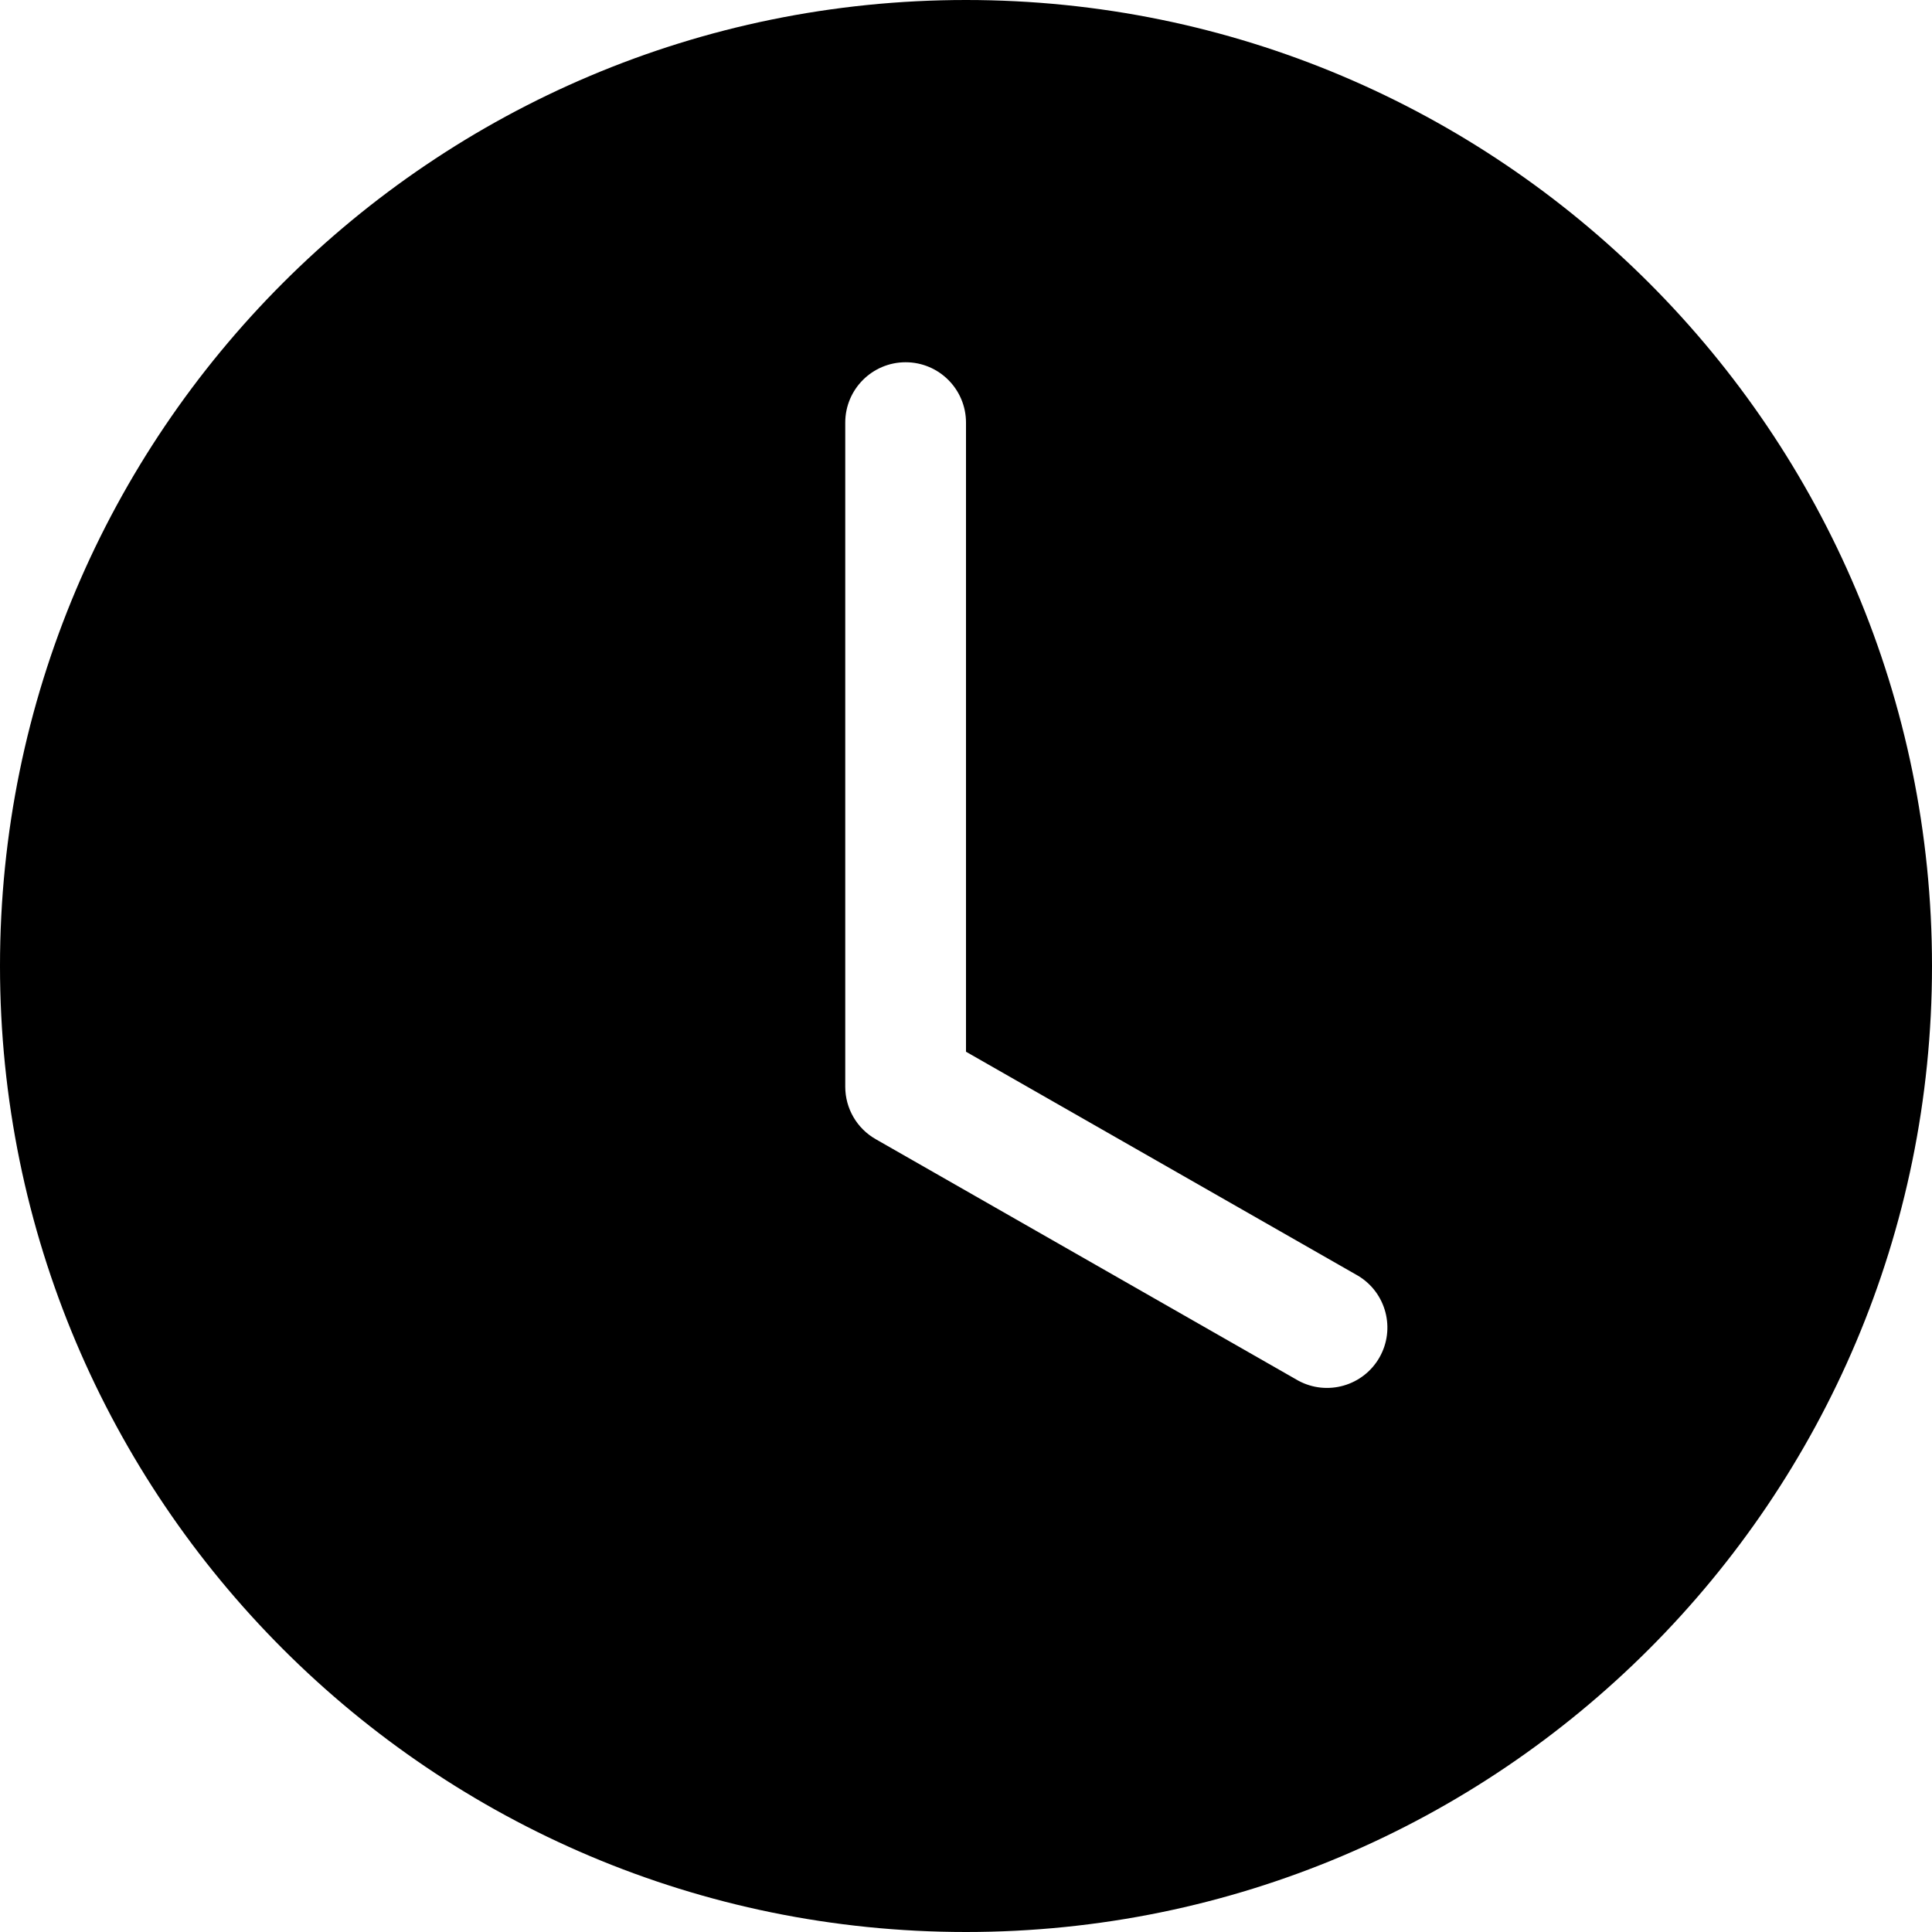
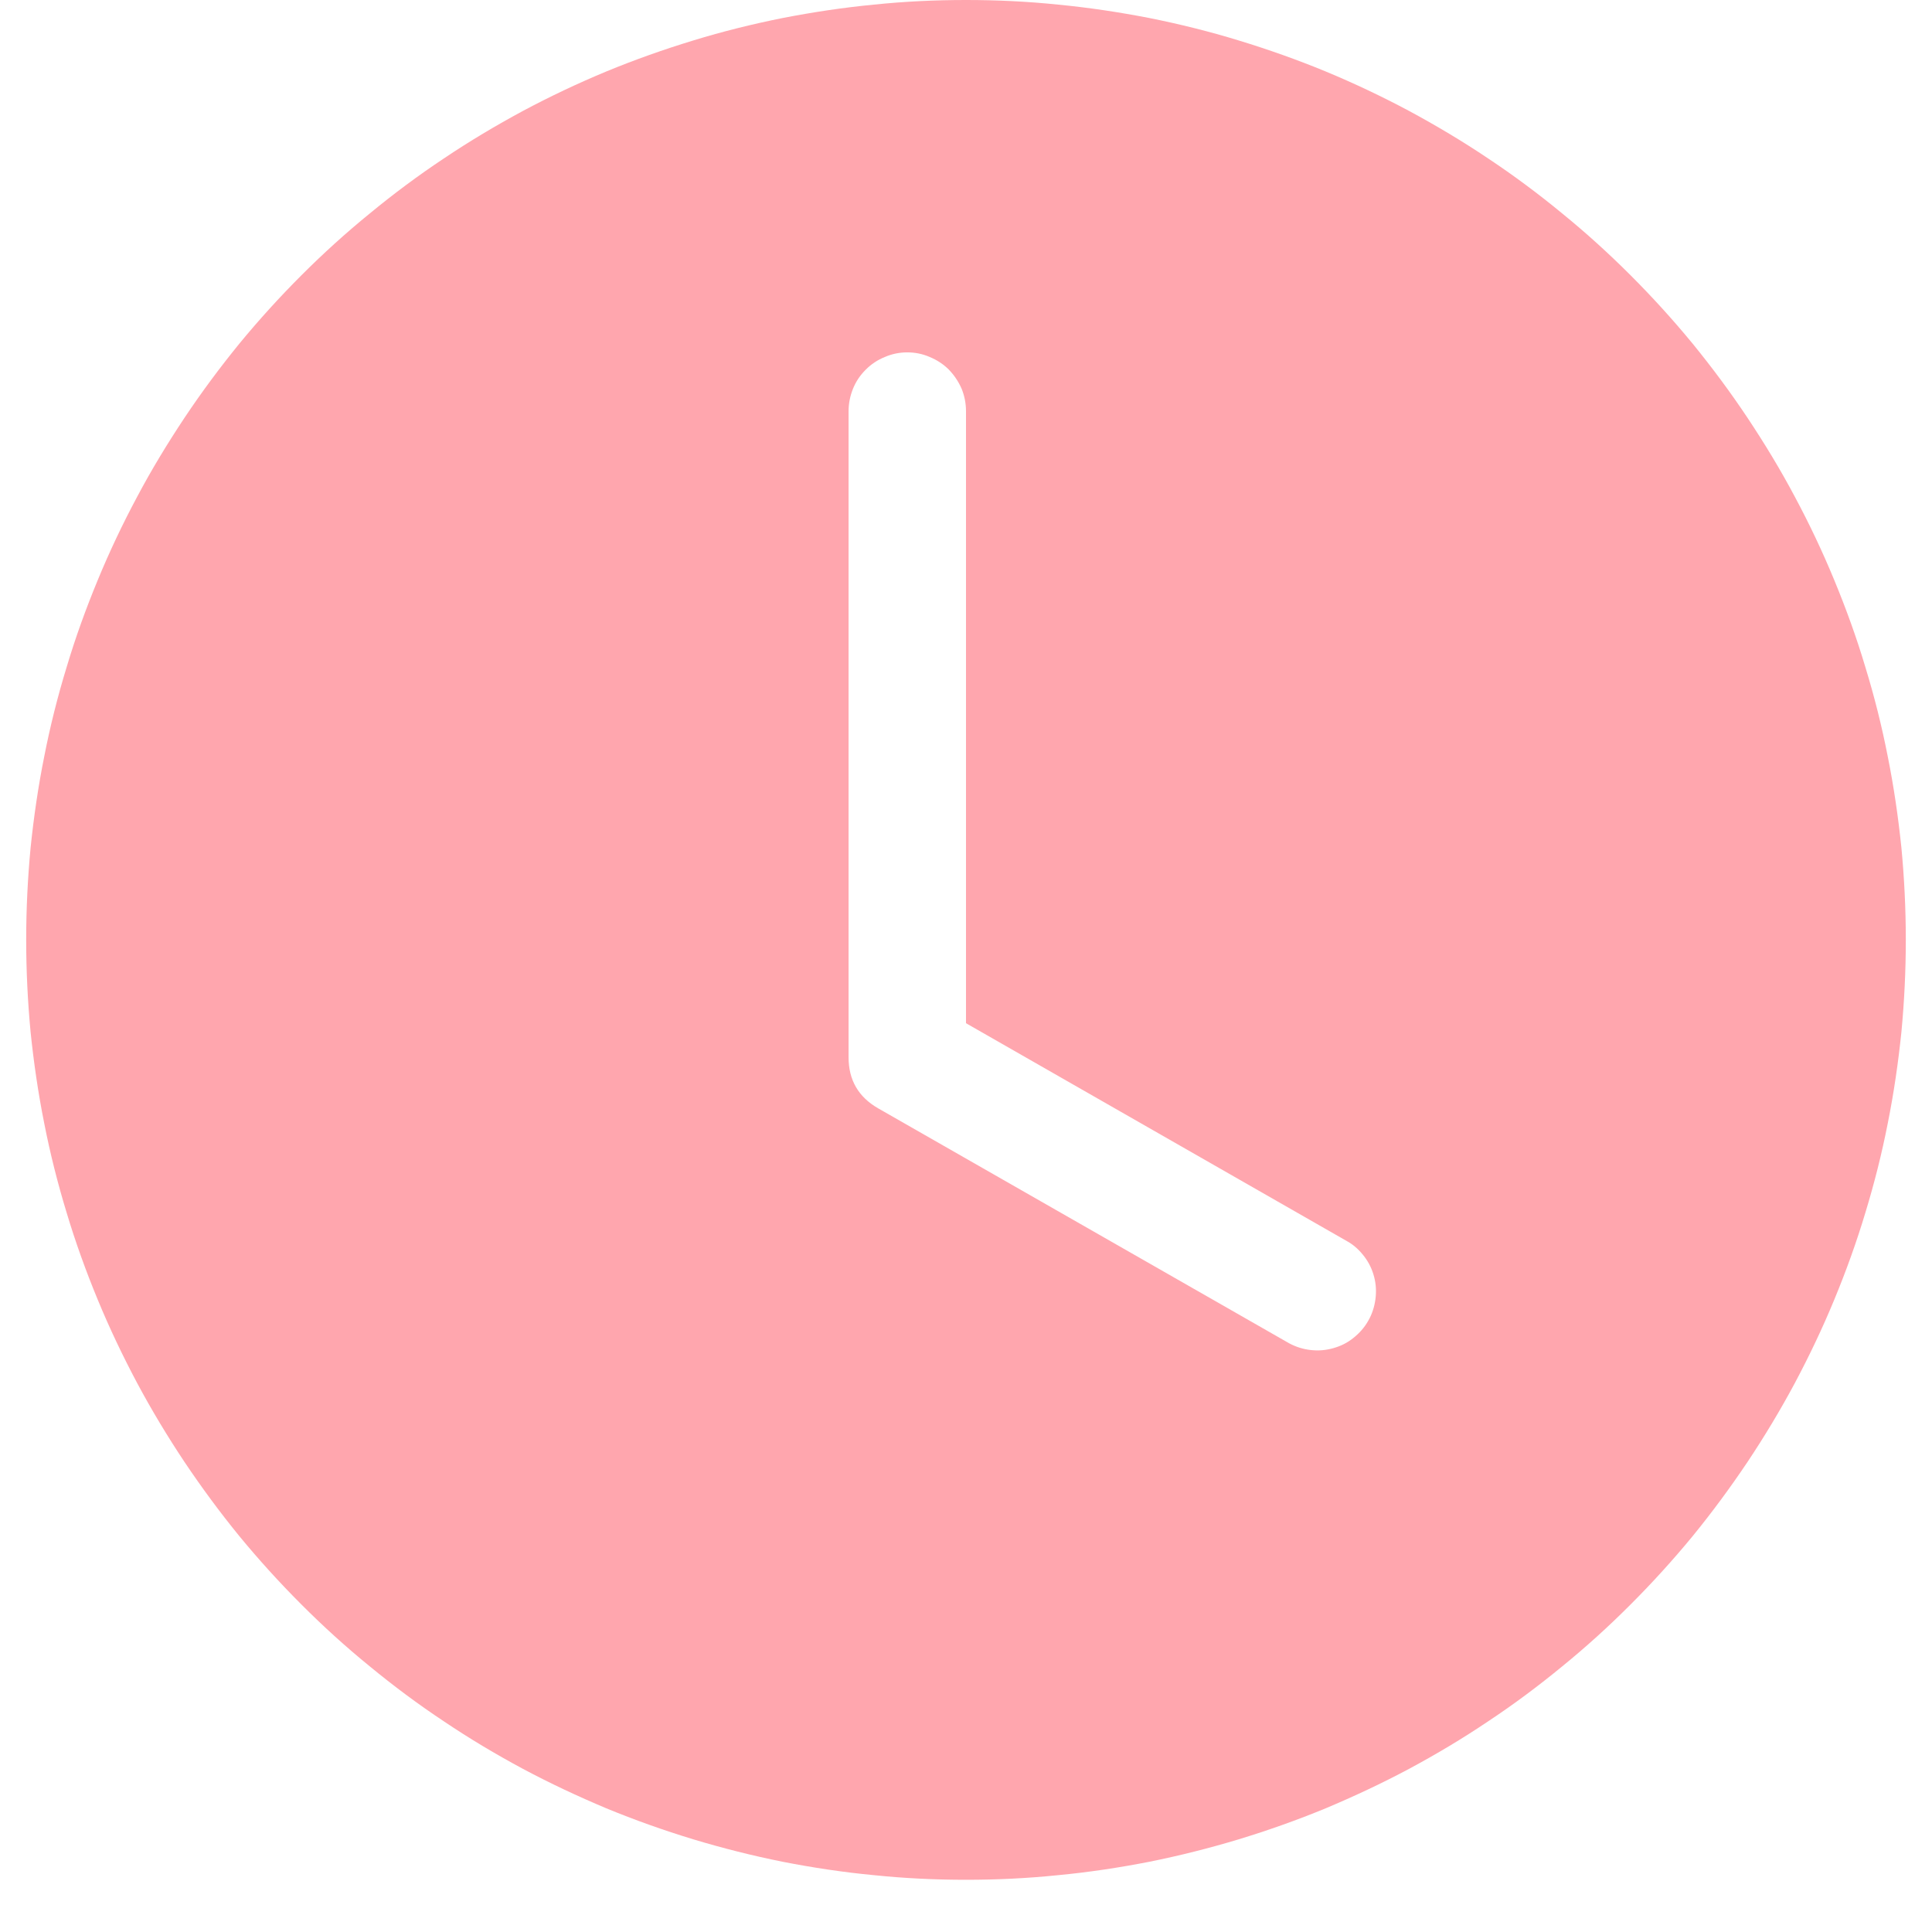
- <svg xmlns="http://www.w3.org/2000/svg" width="16" height="16" fill="currentColor" class="bi bi-clock-fill" viewBox="0 0 16 16">
-   <path d="M16 8A8 8 0 1 1 0 8a8 8 0 0 1 16 0M8 3.5a.5.5 0 0 0-1 0V9a.5.5 0 0 0 .252.434l3.5 2a.5.5 0 0 0 .496-.868L8 8.71z" />
+ <svg xmlns="http://www.w3.org/2000/svg" width="48" zoomAndPan="magnify" viewBox="0 0 36 36" height="48" preserveAspectRatio="xMidYMid meet" version="1.0">
+   <defs>
+     <clipPath id="c7702813f4">
+       <path d="M 0.488 0 L 35.512 0 L 35.512 35.027 L 0.488 35.027 Z M 0.488 0 " clip-rule="nonzero" />
+     </clipPath>
+   </defs>
+   <g clip-path="url(#c7702813f4)">
+     <path fill="#ffa6ae" d="M 35.512 17.512 C 35.512 18.086 35.484 18.66 35.43 19.23 C 35.371 19.801 35.289 20.367 35.176 20.93 C 35.066 21.492 34.926 22.047 34.758 22.598 C 34.594 23.145 34.398 23.688 34.18 24.215 C 33.961 24.746 33.715 25.262 33.445 25.77 C 33.176 26.273 32.879 26.766 32.562 27.242 C 32.242 27.719 31.902 28.18 31.539 28.625 C 31.176 29.066 30.789 29.492 30.383 29.898 C 29.977 30.305 29.555 30.688 29.109 31.051 C 28.668 31.414 28.207 31.758 27.73 32.074 C 27.254 32.395 26.762 32.688 26.254 32.961 C 25.75 33.23 25.23 33.473 24.703 33.695 C 24.172 33.914 23.633 34.105 23.082 34.273 C 22.535 34.438 21.98 34.578 21.418 34.691 C 20.855 34.801 20.289 34.887 19.715 34.941 C 19.145 35 18.574 35.027 18 35.027 C 17.426 35.027 16.855 35 16.285 34.941 C 15.711 34.887 15.145 34.801 14.582 34.691 C 14.02 34.578 13.465 34.438 12.918 34.273 C 12.367 34.105 11.828 33.914 11.297 33.695 C 10.77 33.473 10.25 33.23 9.746 32.961 C 9.238 32.688 8.746 32.395 8.27 32.074 C 7.793 31.758 7.332 31.414 6.891 31.051 C 6.445 30.688 6.023 30.305 5.617 29.898 C 5.211 29.492 4.824 29.066 4.461 28.625 C 4.098 28.18 3.758 27.719 3.438 27.242 C 3.121 26.766 2.824 26.273 2.555 25.77 C 2.285 25.262 2.039 24.746 1.82 24.215 C 1.602 23.688 1.406 23.145 1.242 22.598 C 1.074 22.047 0.934 21.492 0.824 20.93 C 0.711 20.367 0.629 19.801 0.57 19.23 C 0.516 18.66 0.488 18.086 0.488 17.512 C 0.488 16.941 0.516 16.367 0.57 15.797 C 0.629 15.227 0.711 14.66 0.824 14.098 C 0.934 13.535 1.074 12.977 1.242 12.43 C 1.406 11.879 1.602 11.34 1.82 10.812 C 2.039 10.281 2.285 9.762 2.555 9.258 C 2.824 8.75 3.121 8.262 3.438 7.785 C 3.758 7.305 4.098 6.848 4.461 6.402 C 4.824 5.961 5.211 5.535 5.617 5.129 C 6.023 4.723 6.445 4.34 6.891 3.977 C 7.332 3.613 7.793 3.27 8.27 2.953 C 8.746 2.633 9.238 2.34 9.746 2.066 C 10.25 1.797 10.77 1.551 11.297 1.332 C 11.828 1.113 12.367 0.922 12.918 0.754 C 13.465 0.586 14.02 0.449 14.582 0.336 C 15.145 0.227 15.711 0.141 16.285 0.086 C 16.855 0.027 17.426 0 18 0 C 18.574 0 19.145 0.027 19.715 0.086 C 20.289 0.141 20.855 0.227 21.418 0.336 C 21.98 0.449 22.535 0.586 23.082 0.754 C 23.633 0.922 24.172 1.113 24.703 1.332 C 25.23 1.551 25.75 1.797 26.254 2.066 C 26.762 2.34 27.254 2.633 27.73 2.953 C 28.207 3.27 28.668 3.613 29.109 3.977 C 29.555 4.34 29.977 4.723 30.383 5.129 C 30.789 5.535 31.176 5.961 31.539 6.402 C 31.902 6.848 32.242 7.305 32.562 7.785 C 32.879 8.262 33.176 8.75 33.445 9.258 C 33.715 9.762 33.961 10.281 34.18 10.812 C 34.398 11.34 34.594 11.879 34.758 12.43 C 34.926 12.977 35.066 13.535 35.176 14.098 C 35.289 14.66 35.371 15.227 35.43 15.797 C 35.484 16.367 35.512 16.941 35.512 17.512 M 18 7.664 C 18 7.516 17.973 7.379 17.918 7.242 C 17.859 7.109 17.781 6.992 17.68 6.887 C 17.578 6.785 17.457 6.707 17.324 6.652 C 17.191 6.594 17.051 6.566 16.906 6.566 C 16.762 6.566 16.621 6.594 16.488 6.652 C 16.352 6.707 16.234 6.785 16.133 6.887 C 16.027 6.992 15.949 7.109 15.895 7.242 C 15.84 7.379 15.812 7.516 15.812 7.664 L 15.812 19.703 C 15.812 20.125 15.996 20.441 16.363 20.652 L 24.023 25.031 C 24.148 25.098 24.285 25.141 24.426 25.156 C 24.57 25.172 24.707 25.16 24.844 25.121 C 24.984 25.082 25.109 25.02 25.219 24.93 C 25.332 24.84 25.426 24.734 25.496 24.609 C 25.566 24.488 25.609 24.355 25.629 24.211 C 25.648 24.07 25.641 23.93 25.605 23.793 C 25.57 23.656 25.508 23.527 25.422 23.414 C 25.336 23.301 25.234 23.203 25.109 23.133 L 18 19.066 Z M 18 7.664 " fill-opacity="1" fill-rule="nonzero" />
+   </g>
</svg>
